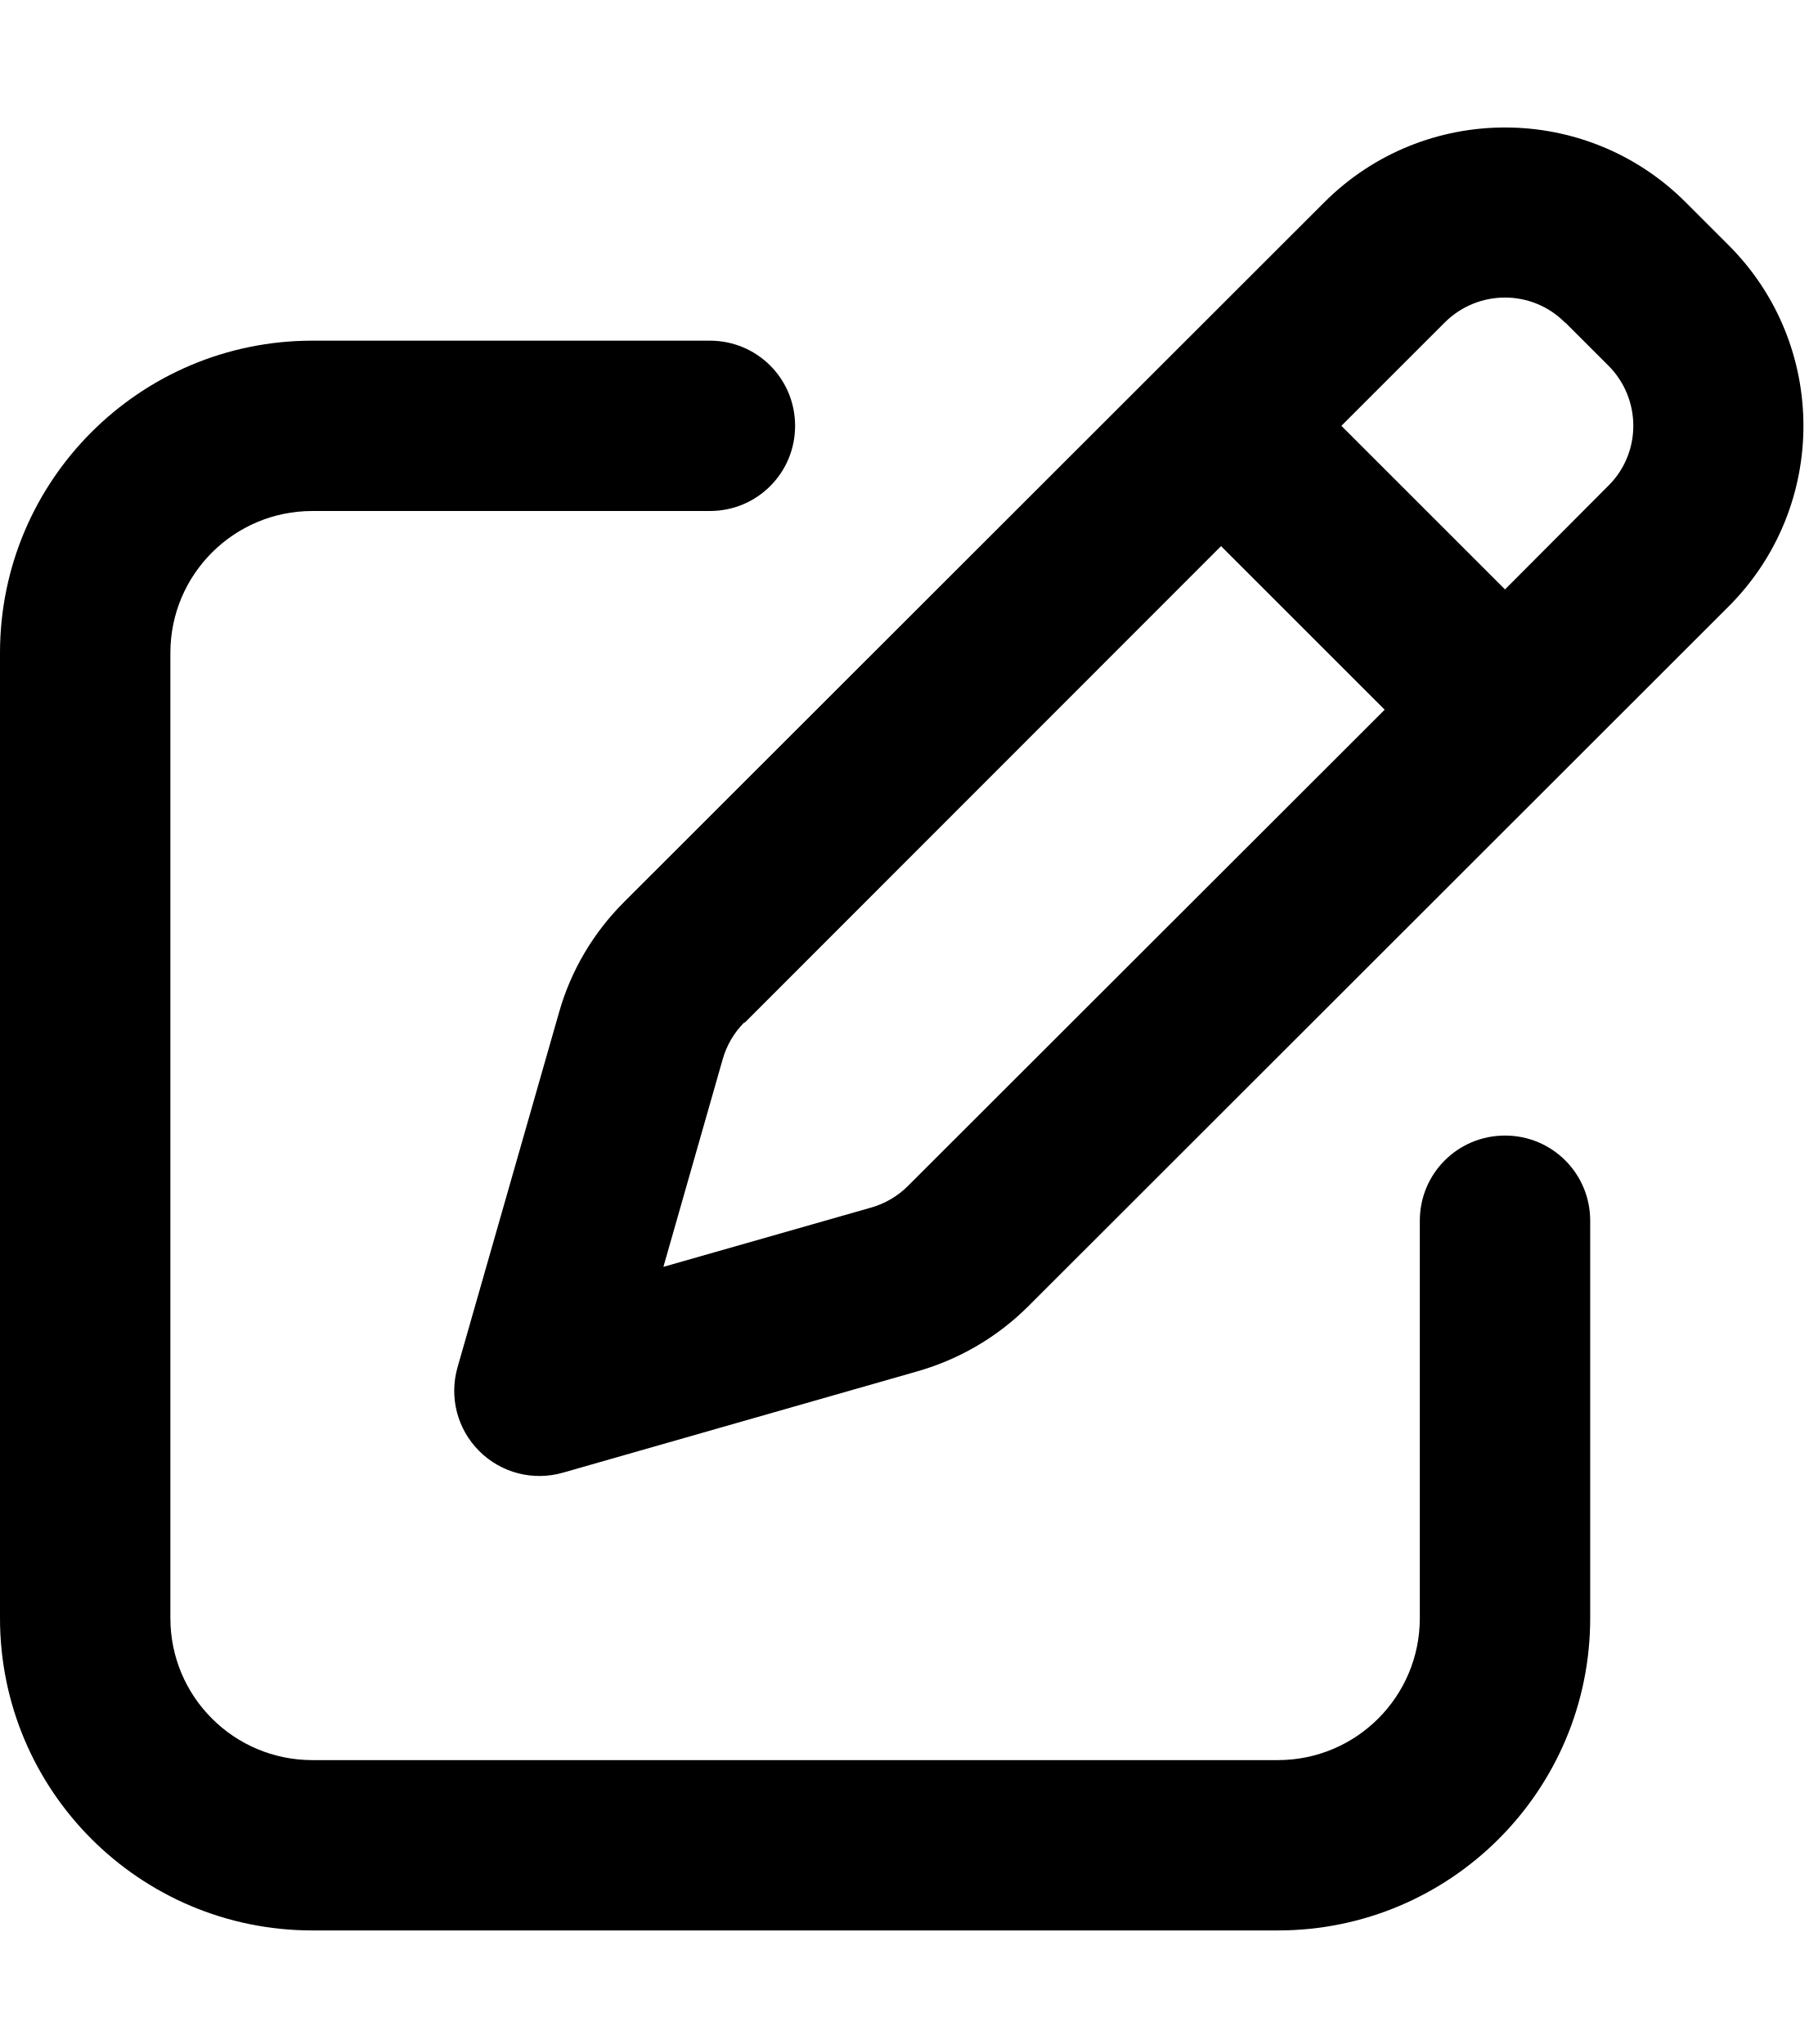
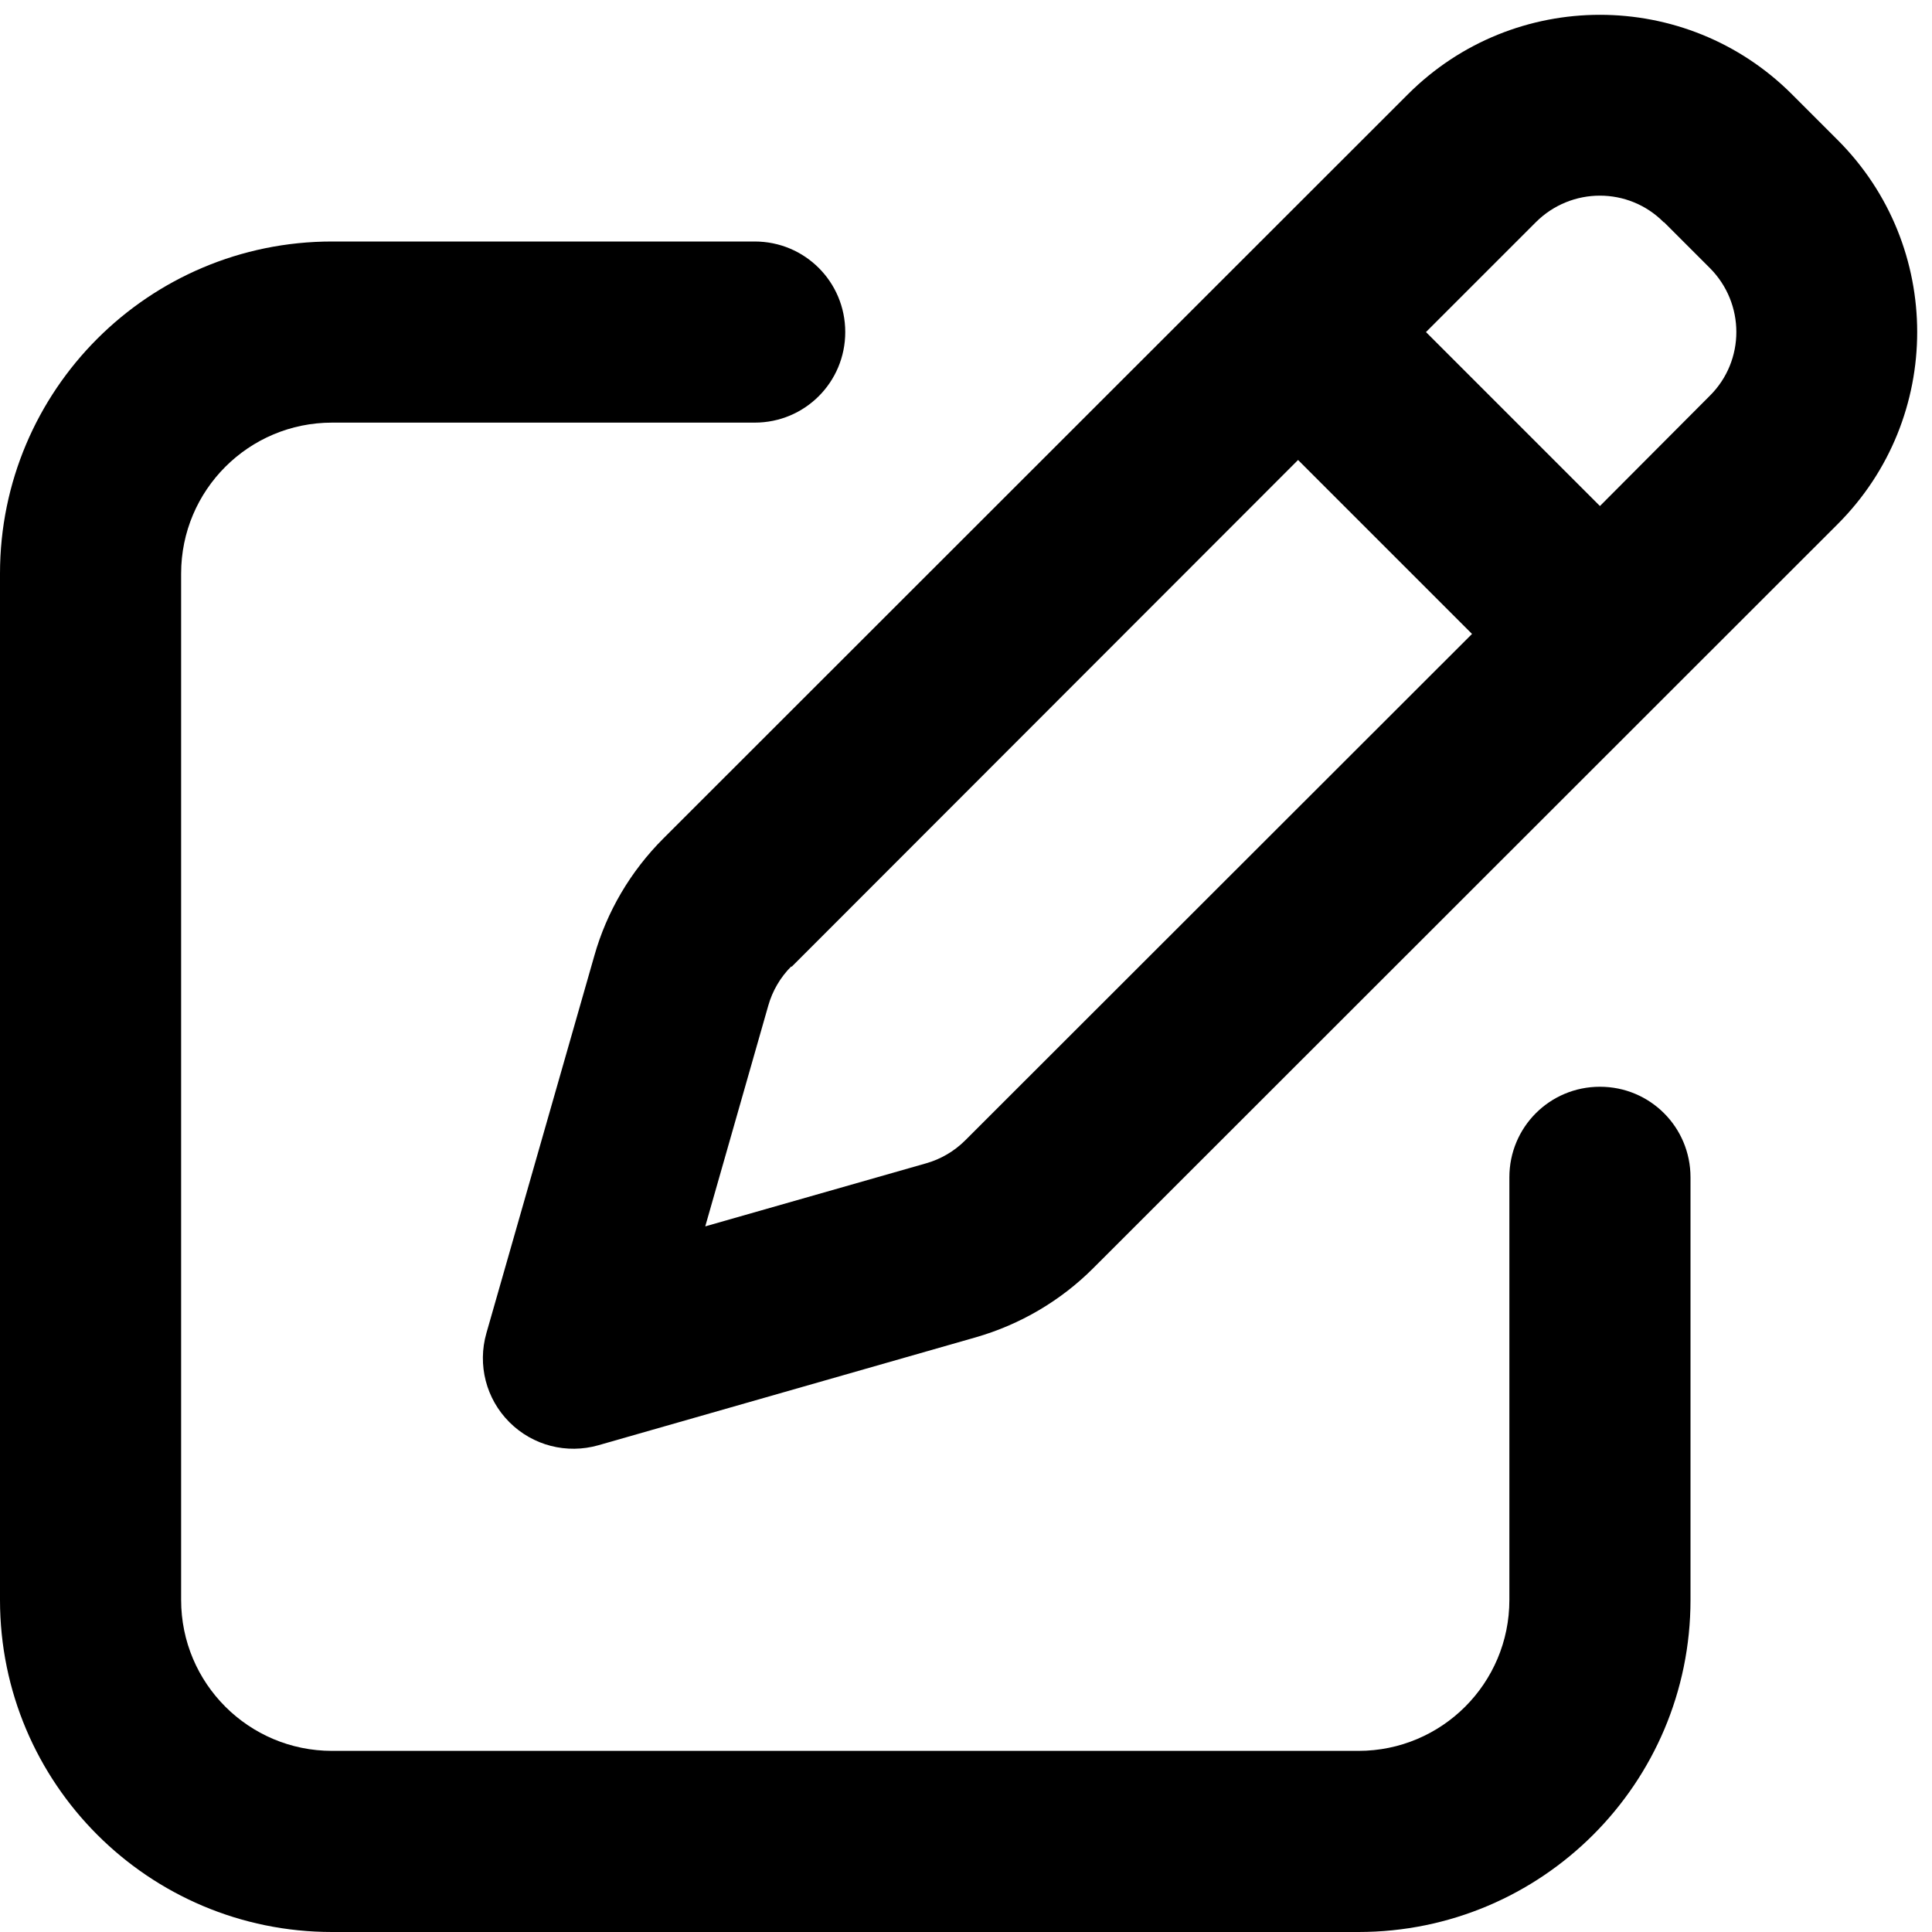
- <svg height="18" width="16" viewBox="0 0 512 512">
+ <svg height="16" width="16" viewBox="0 0 512 512">
  <path d="M441 58.9L453.1 71c9.4 9.4 9.4 24.6 0 33.9L424 134.1 377.9 88 407 58.9c9.4-9.4 24.6-9.4 33.9 0zM209.8 256.2L344 121.9 390.1 168 255.8 302.2c-2.9 2.9-6.5 5-10.4 6.1l-58.5 16.7 16.7-58.5c1.1-3.9 3.2-7.5 6.1-10.4zM373.1 25L175.8 222.2c-8.7 8.7-15 19.4-18.3 31.1l-28.6 100c-2.4 8.4-.1 17.4 6.1 23.6s15.2 8.5 23.6 6.1l100-28.6c11.8-3.4 22.5-9.7 31.1-18.3L487 138.9c28.1-28.1 28.1-73.7 0-101.8L474.9 25C446.8-3.1 401.2-3.1 373.1 25zM88 64C39.4 64 0 103.4 0 152V424c0 48.6 39.4 88 88 88H360c48.6 0 88-39.4 88-88V312c0-13.3-10.7-24-24-24s-24 10.7-24 24V424c0 22.1-17.9 40-40 40H88c-22.1 0-40-17.9-40-40V152c0-22.1 17.9-40 40-40H200c13.3 0 24-10.7 24-24s-10.7-24-24-24H88z" />
</svg>
